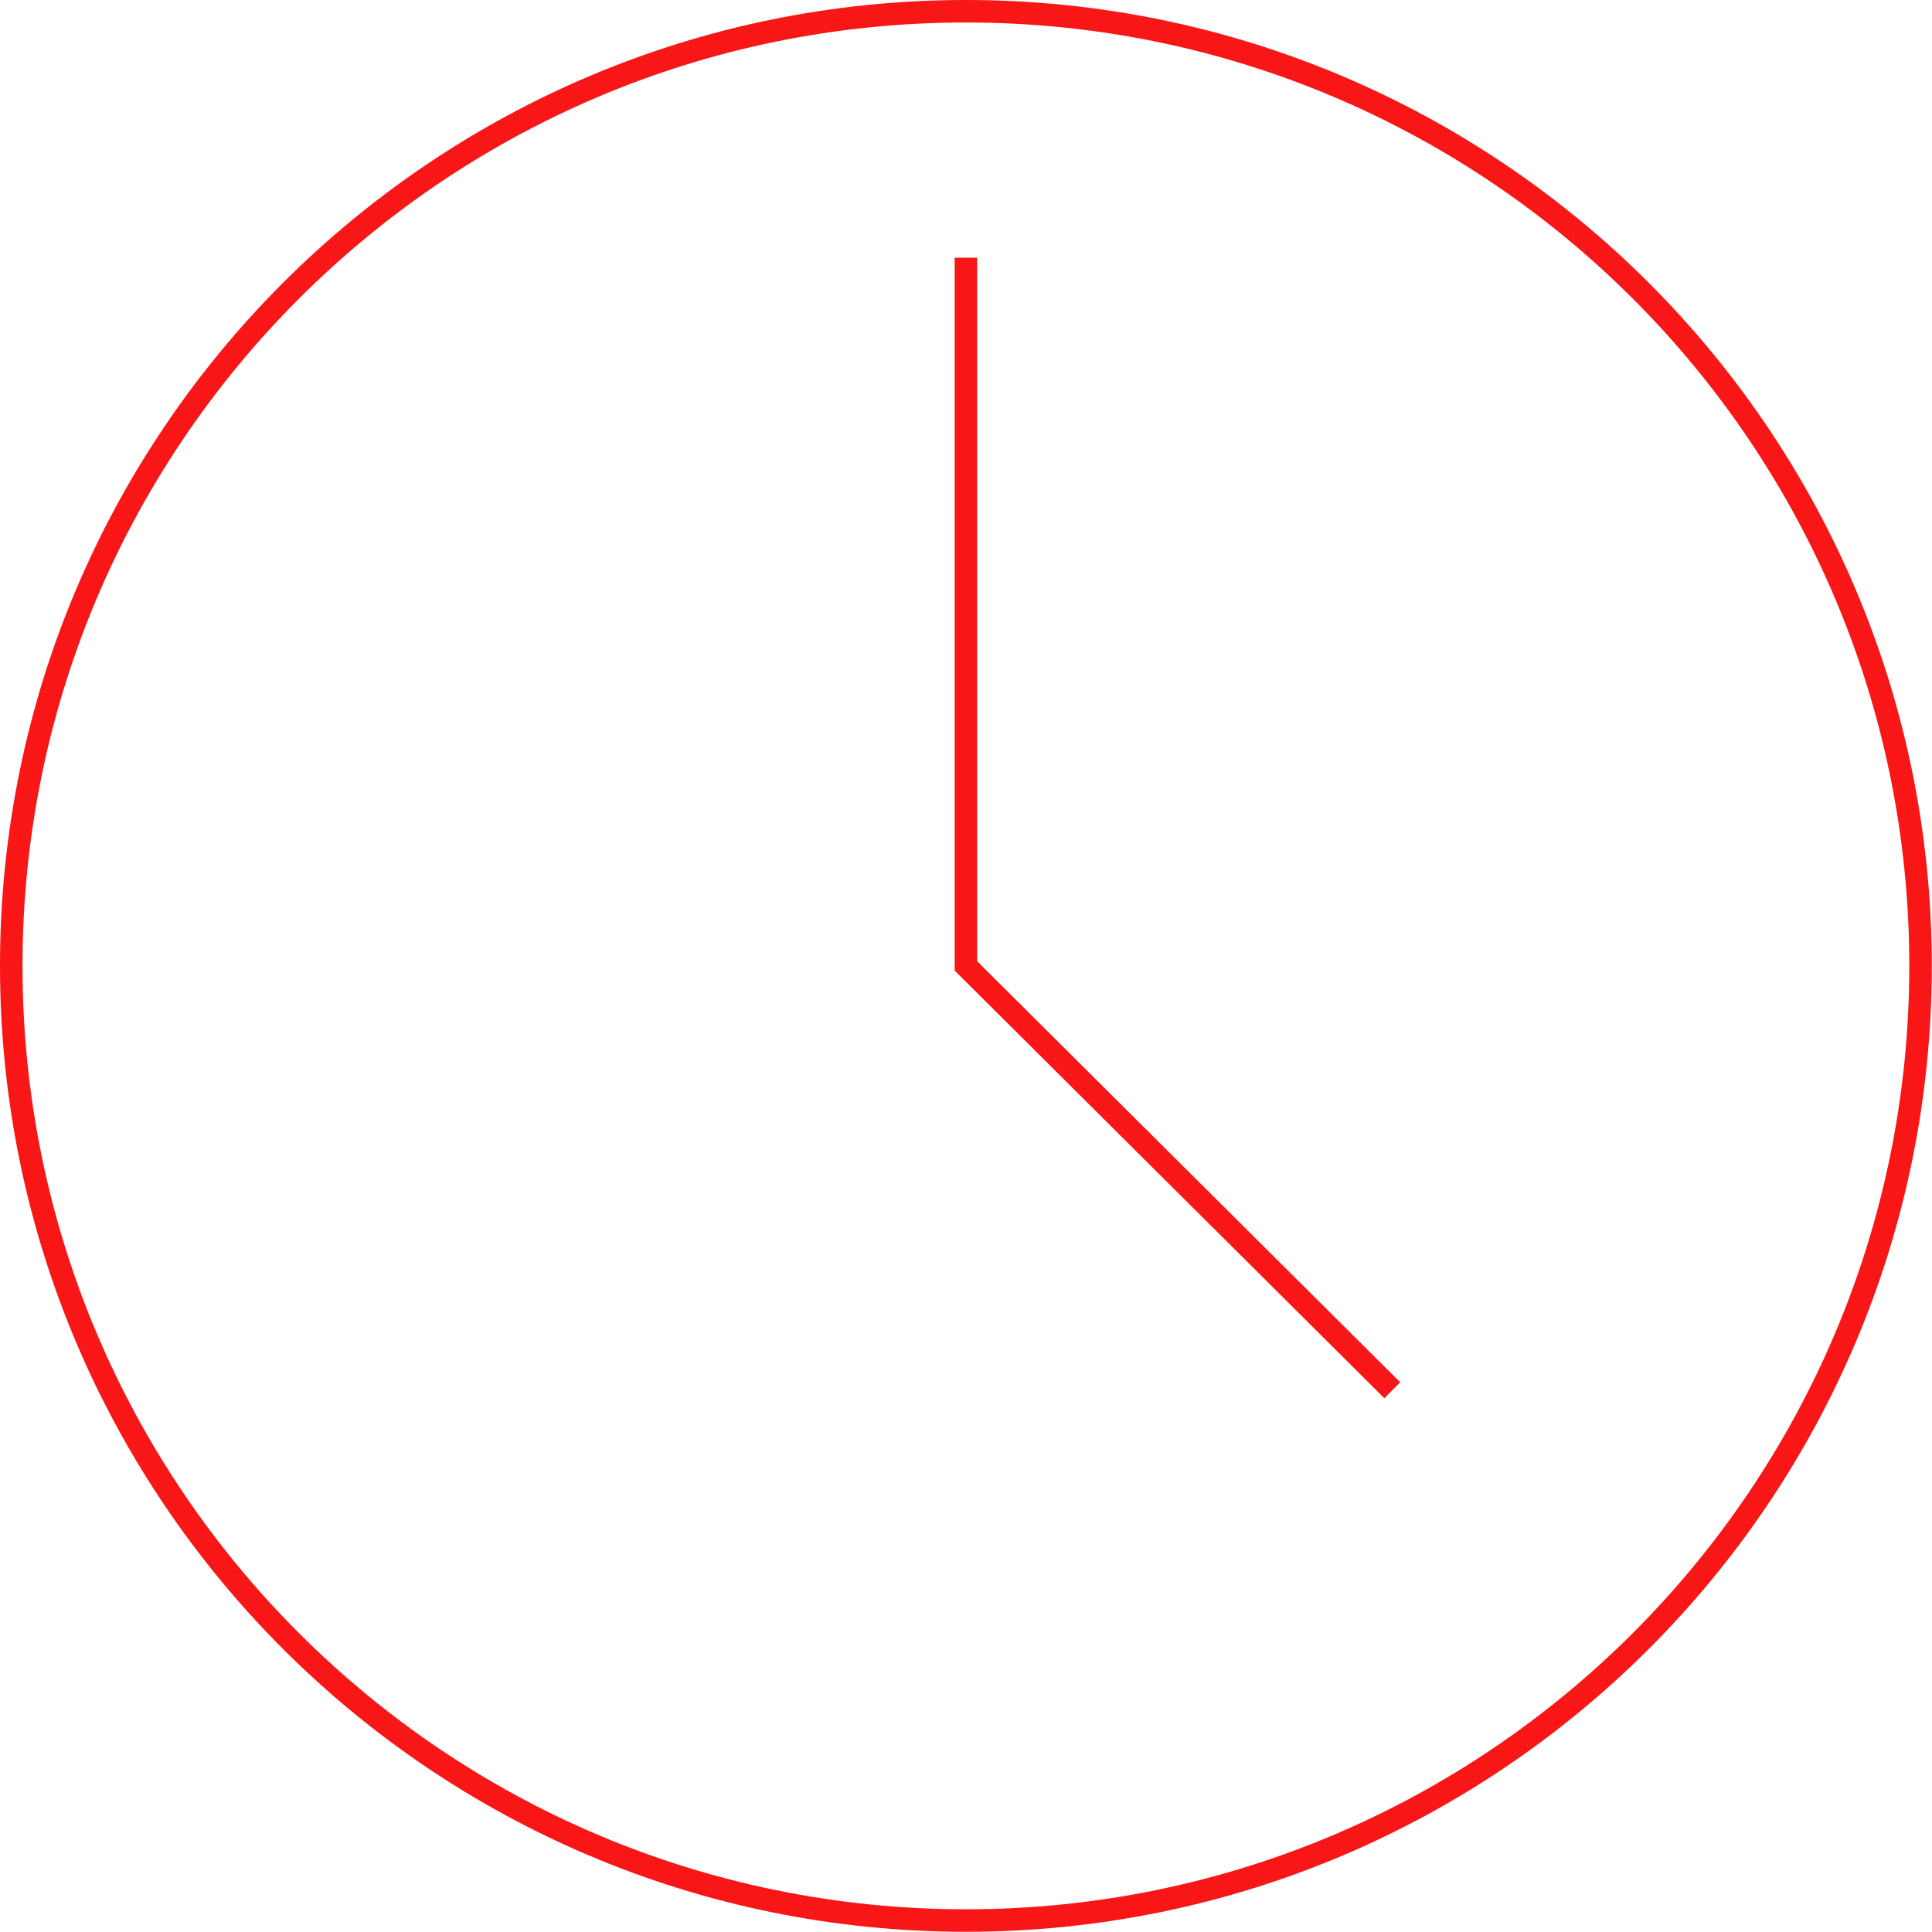
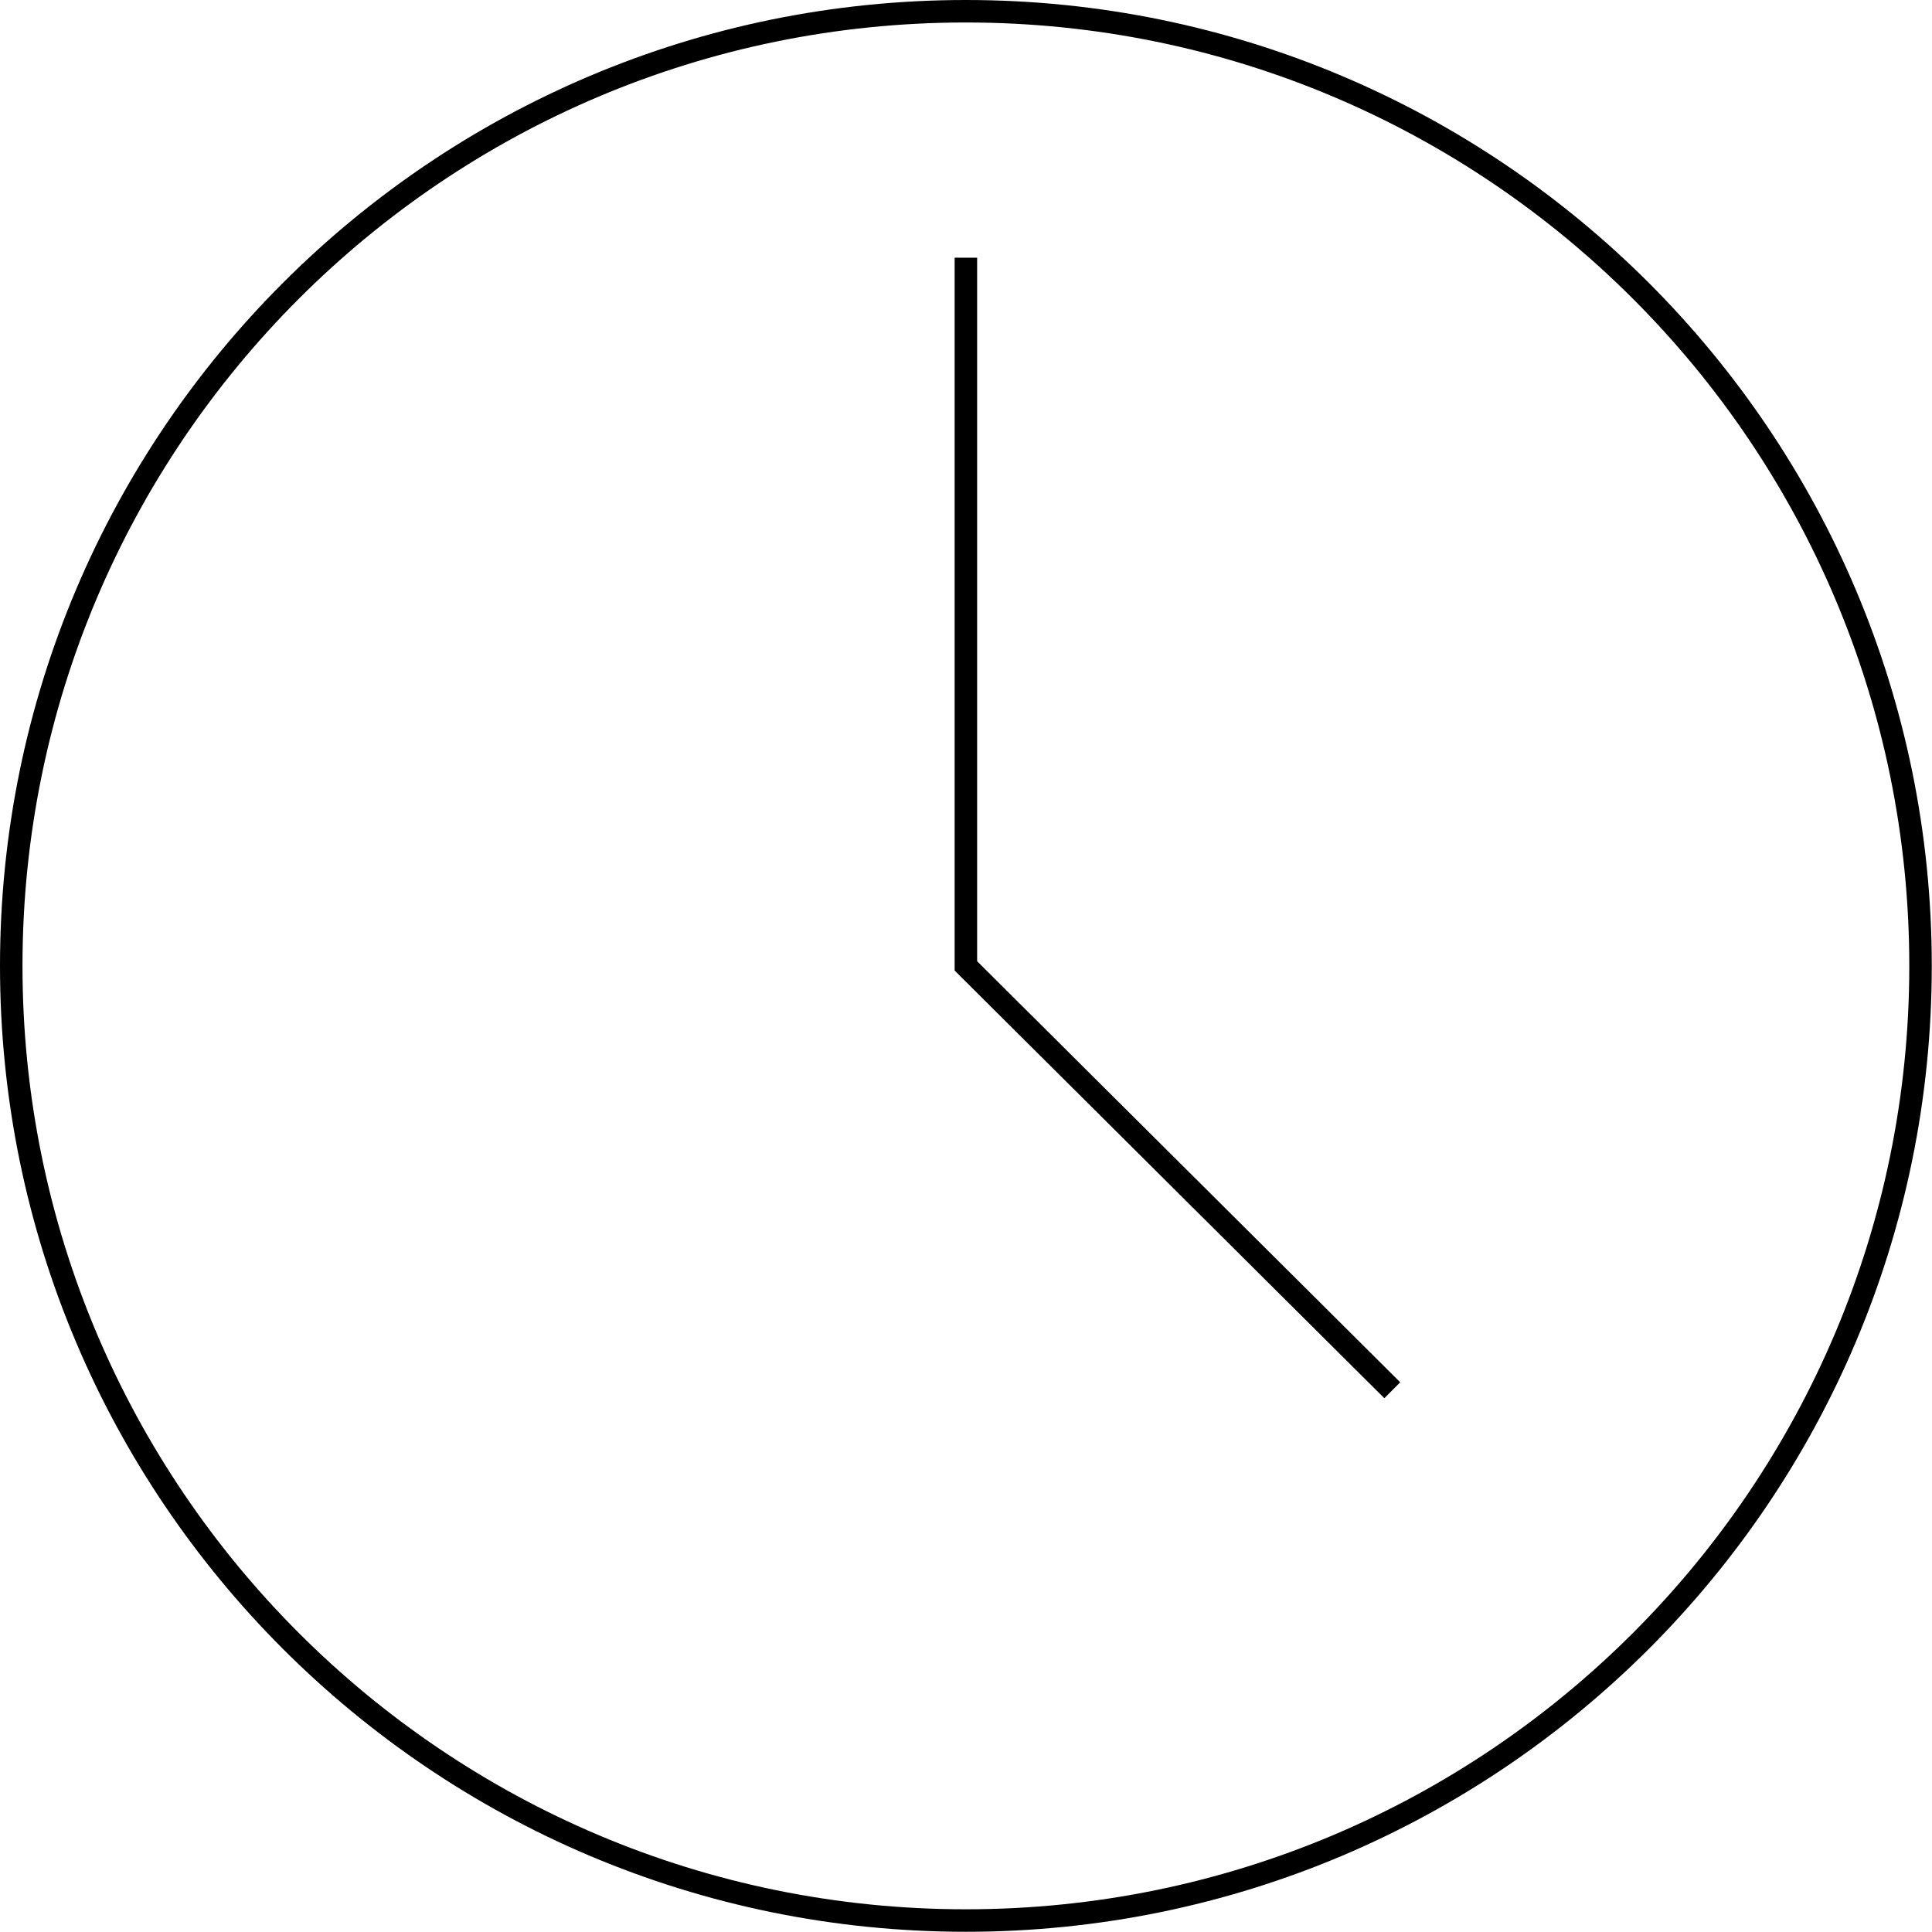
<svg xmlns="http://www.w3.org/2000/svg" id="Layer_2" data-name="Layer 2" viewBox="0 0 85.91 85.91">
  <defs>
    <style>
      .cls-1 {
        fill: none;
-         stroke: #f81616;
+         stroke: #000000;
        stroke-miterlimit: 10;
      }
    </style>
  </defs>
  <g id="v8">
    <circle class="cls-1" cx="42.95" cy="42.95" r="42.45" />
    <polyline class="cls-1" points="42.95 11.46 42.95 42.95 61.91 61.82" />
  </g>
</svg>
